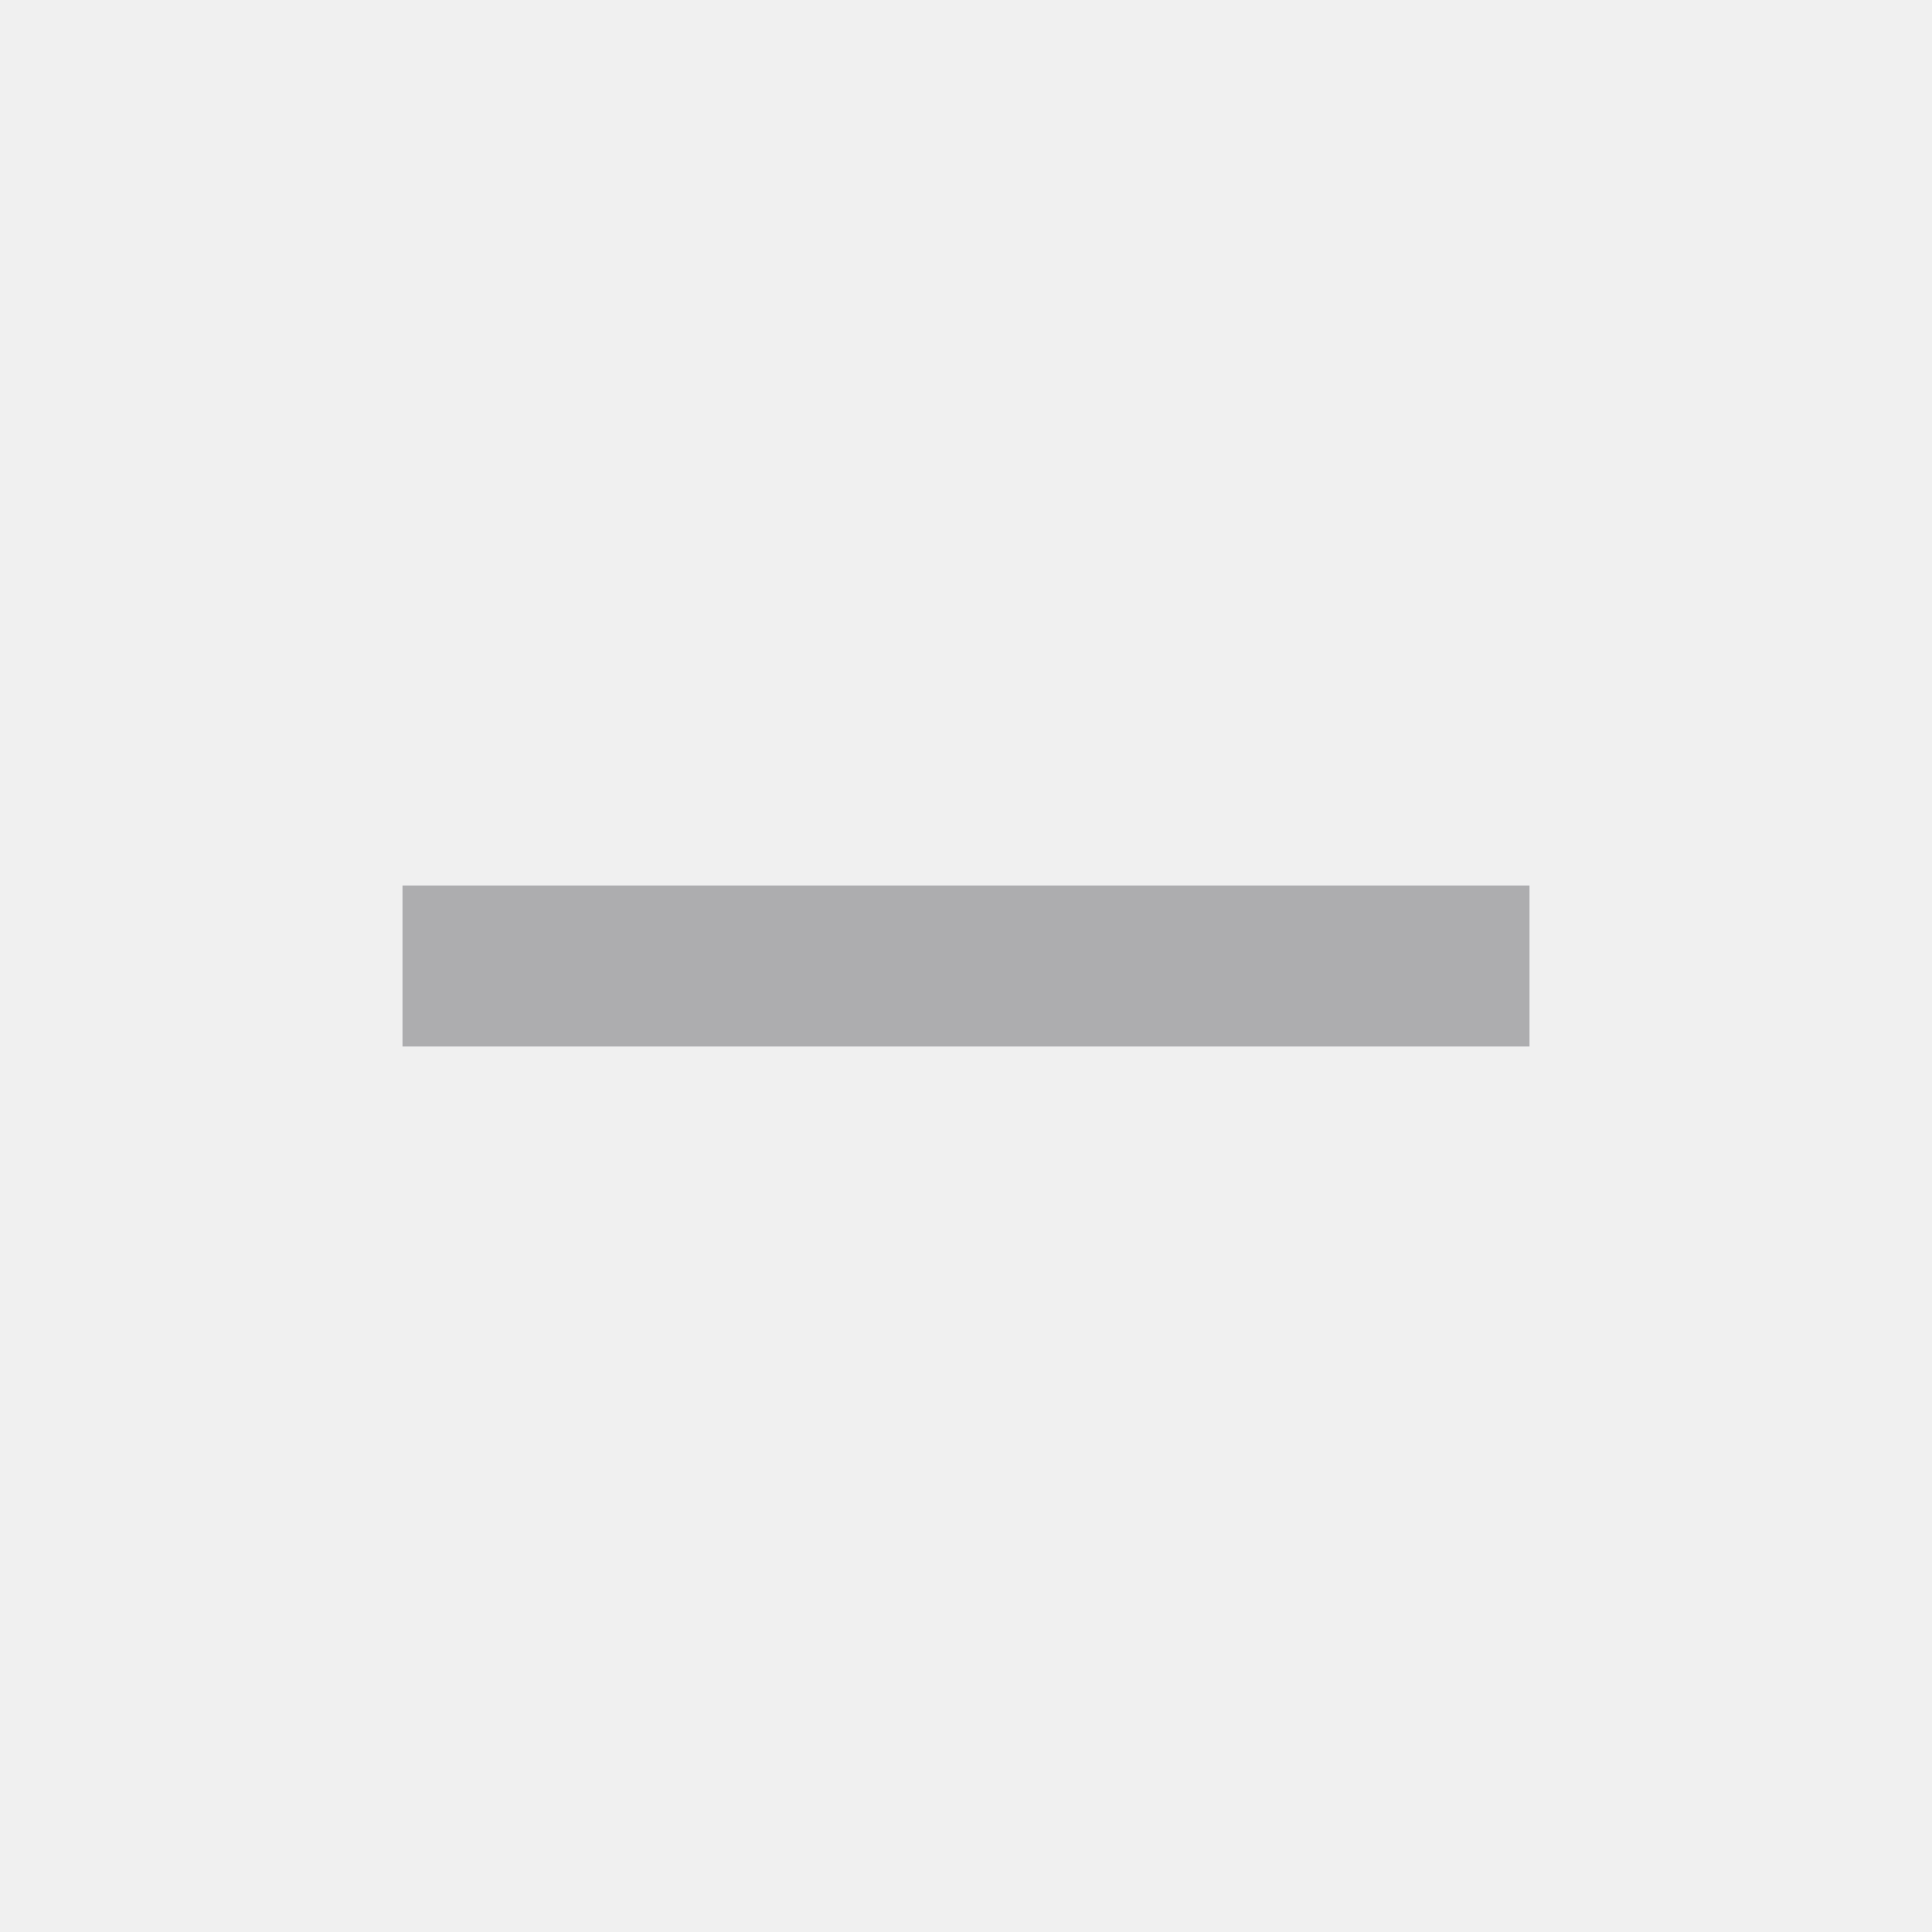
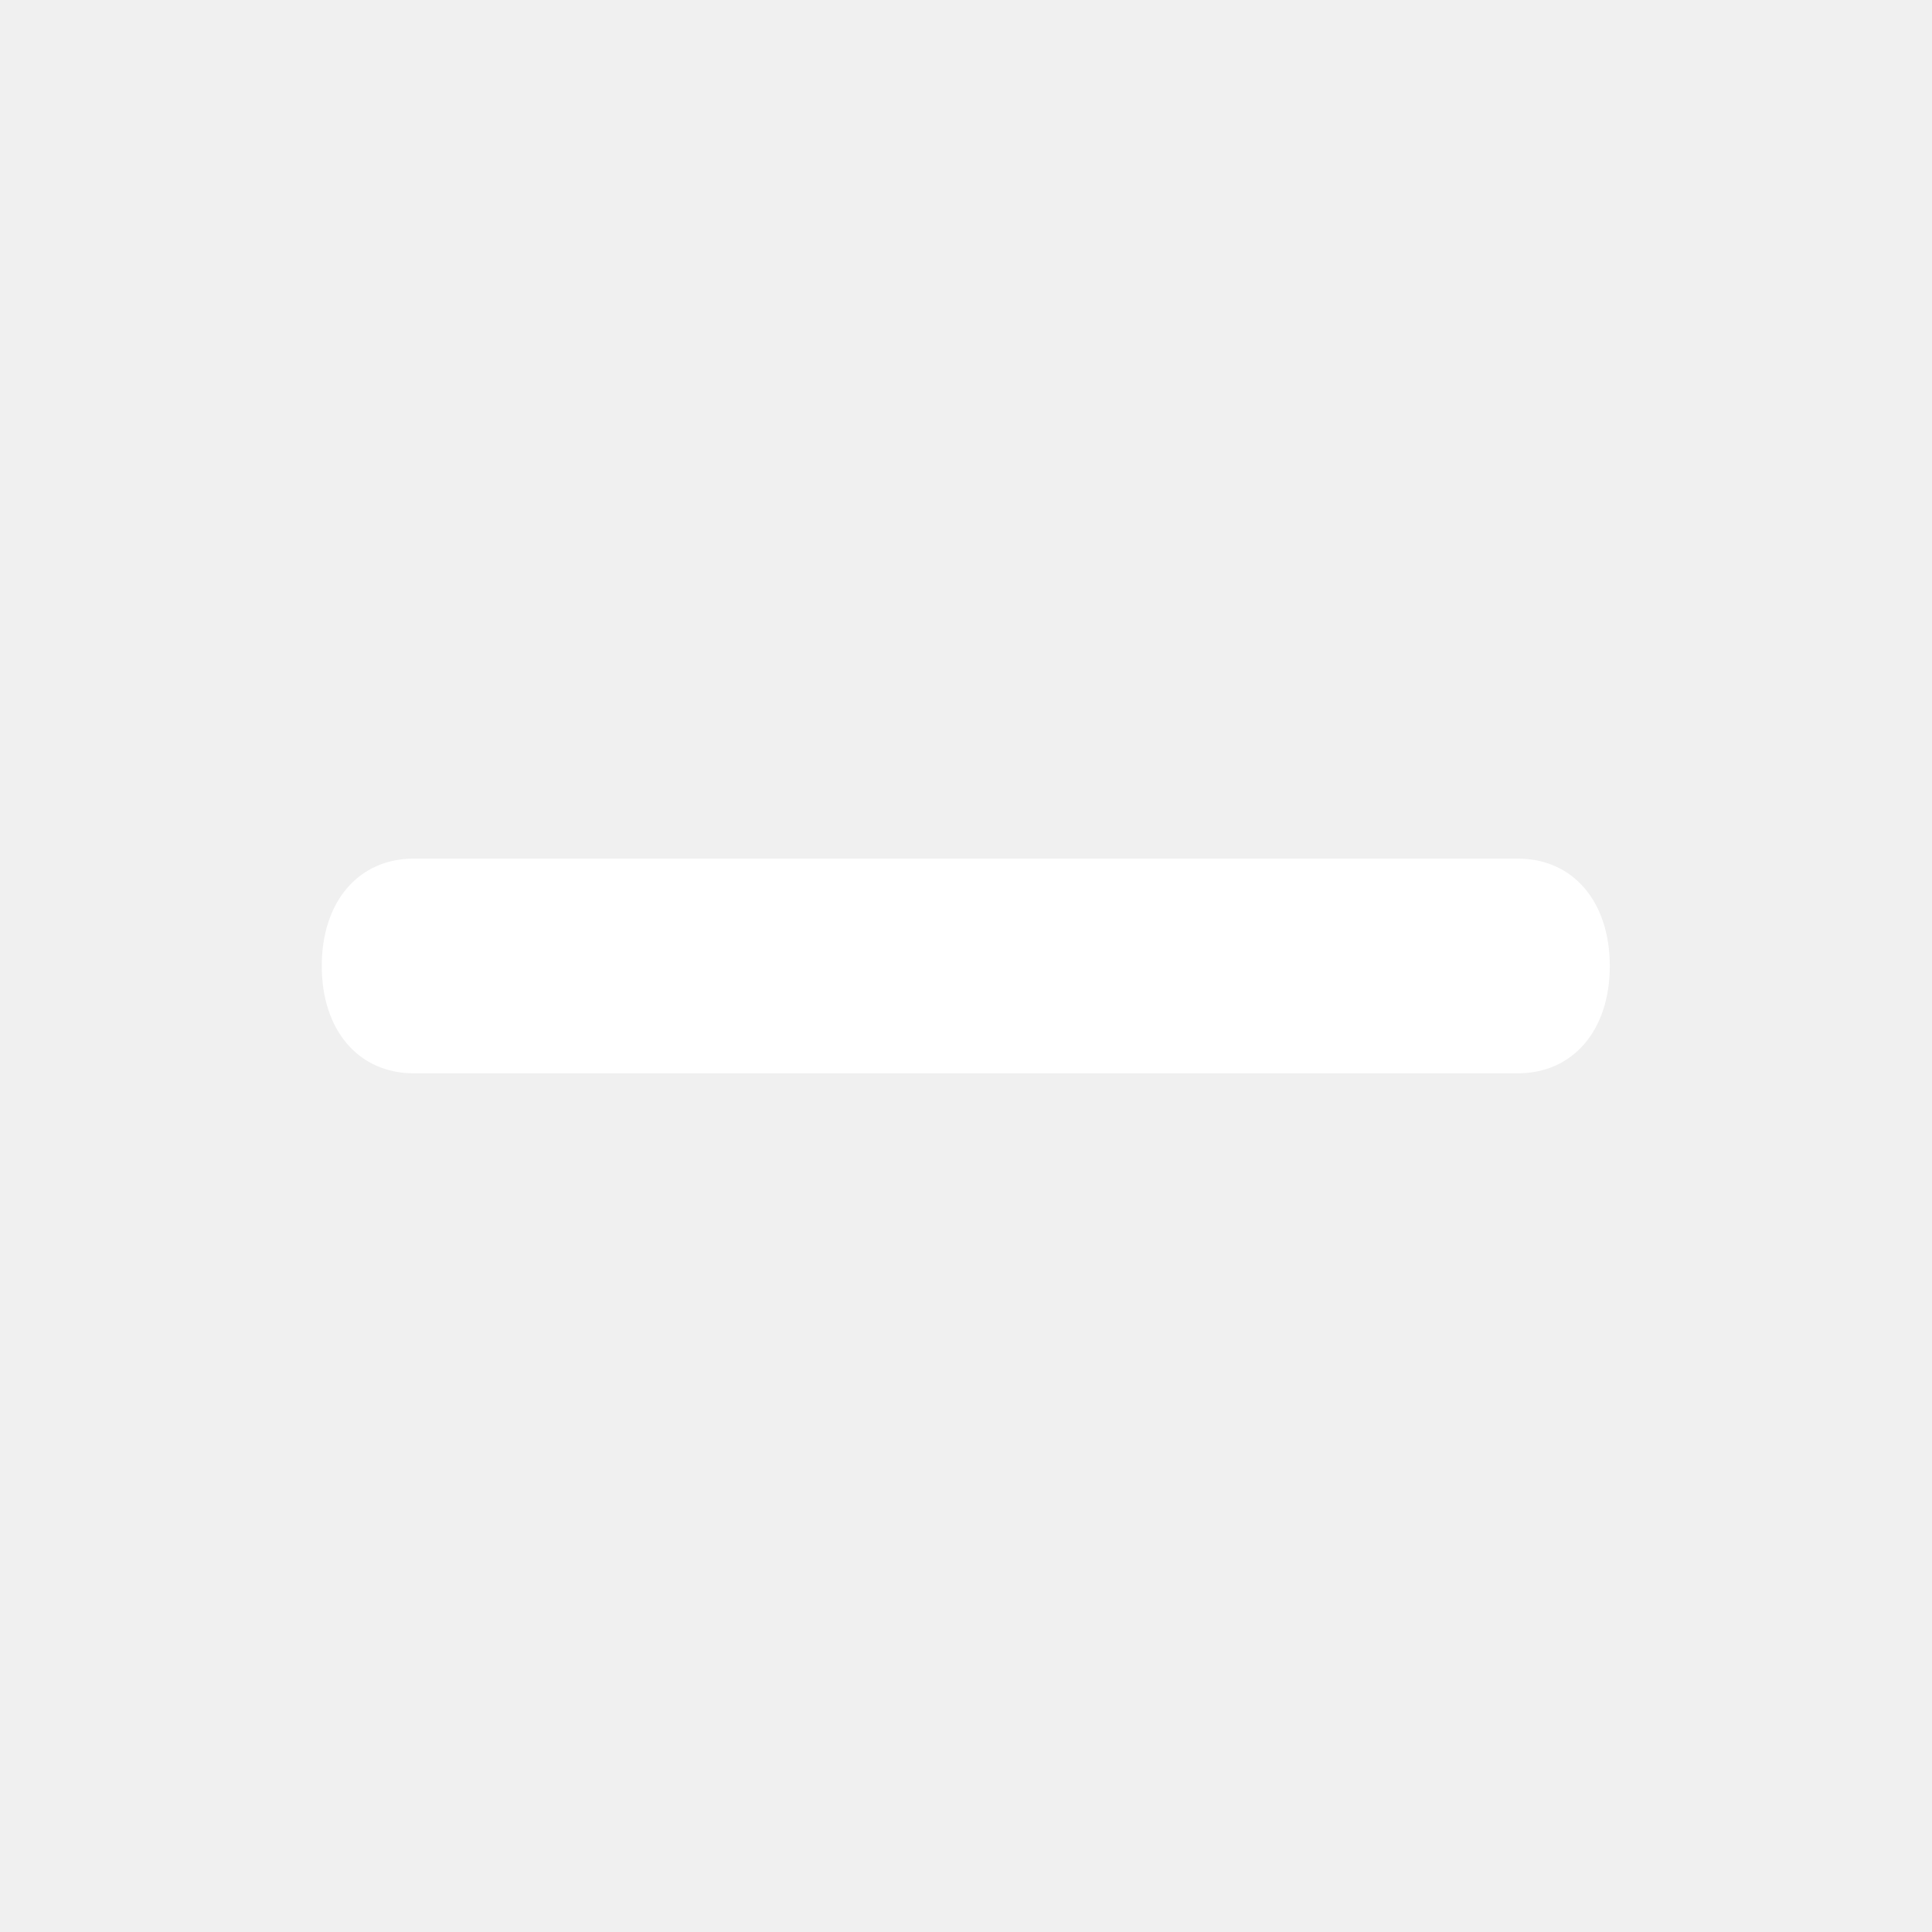
- <svg xmlns="http://www.w3.org/2000/svg" version="1.1" id="图层_1" x="0px" y="0px" width="24px" height="24px" viewBox="0 0 24 24" enable-background="new 0 0 24 24" xml:space="preserve">
-   <path fill="#ADADAF" d="M5,13v-2h14v2H5z" />
+ <svg xmlns="http://www.w3.org/2000/svg" width="22" height="22" viewBox="0 0 22 22" fill="none">
+   <path d="M17.283 12.222H4.712C4.083 12.222 3.664 11.733 3.664 11C3.664 10.266 4.083 9.777 4.712 9.777H17.283C17.912 9.777 18.331 10.266 18.331 11C18.331 11.733 17.912 12.222 17.283 12.222Z" fill="white" />
</svg>
